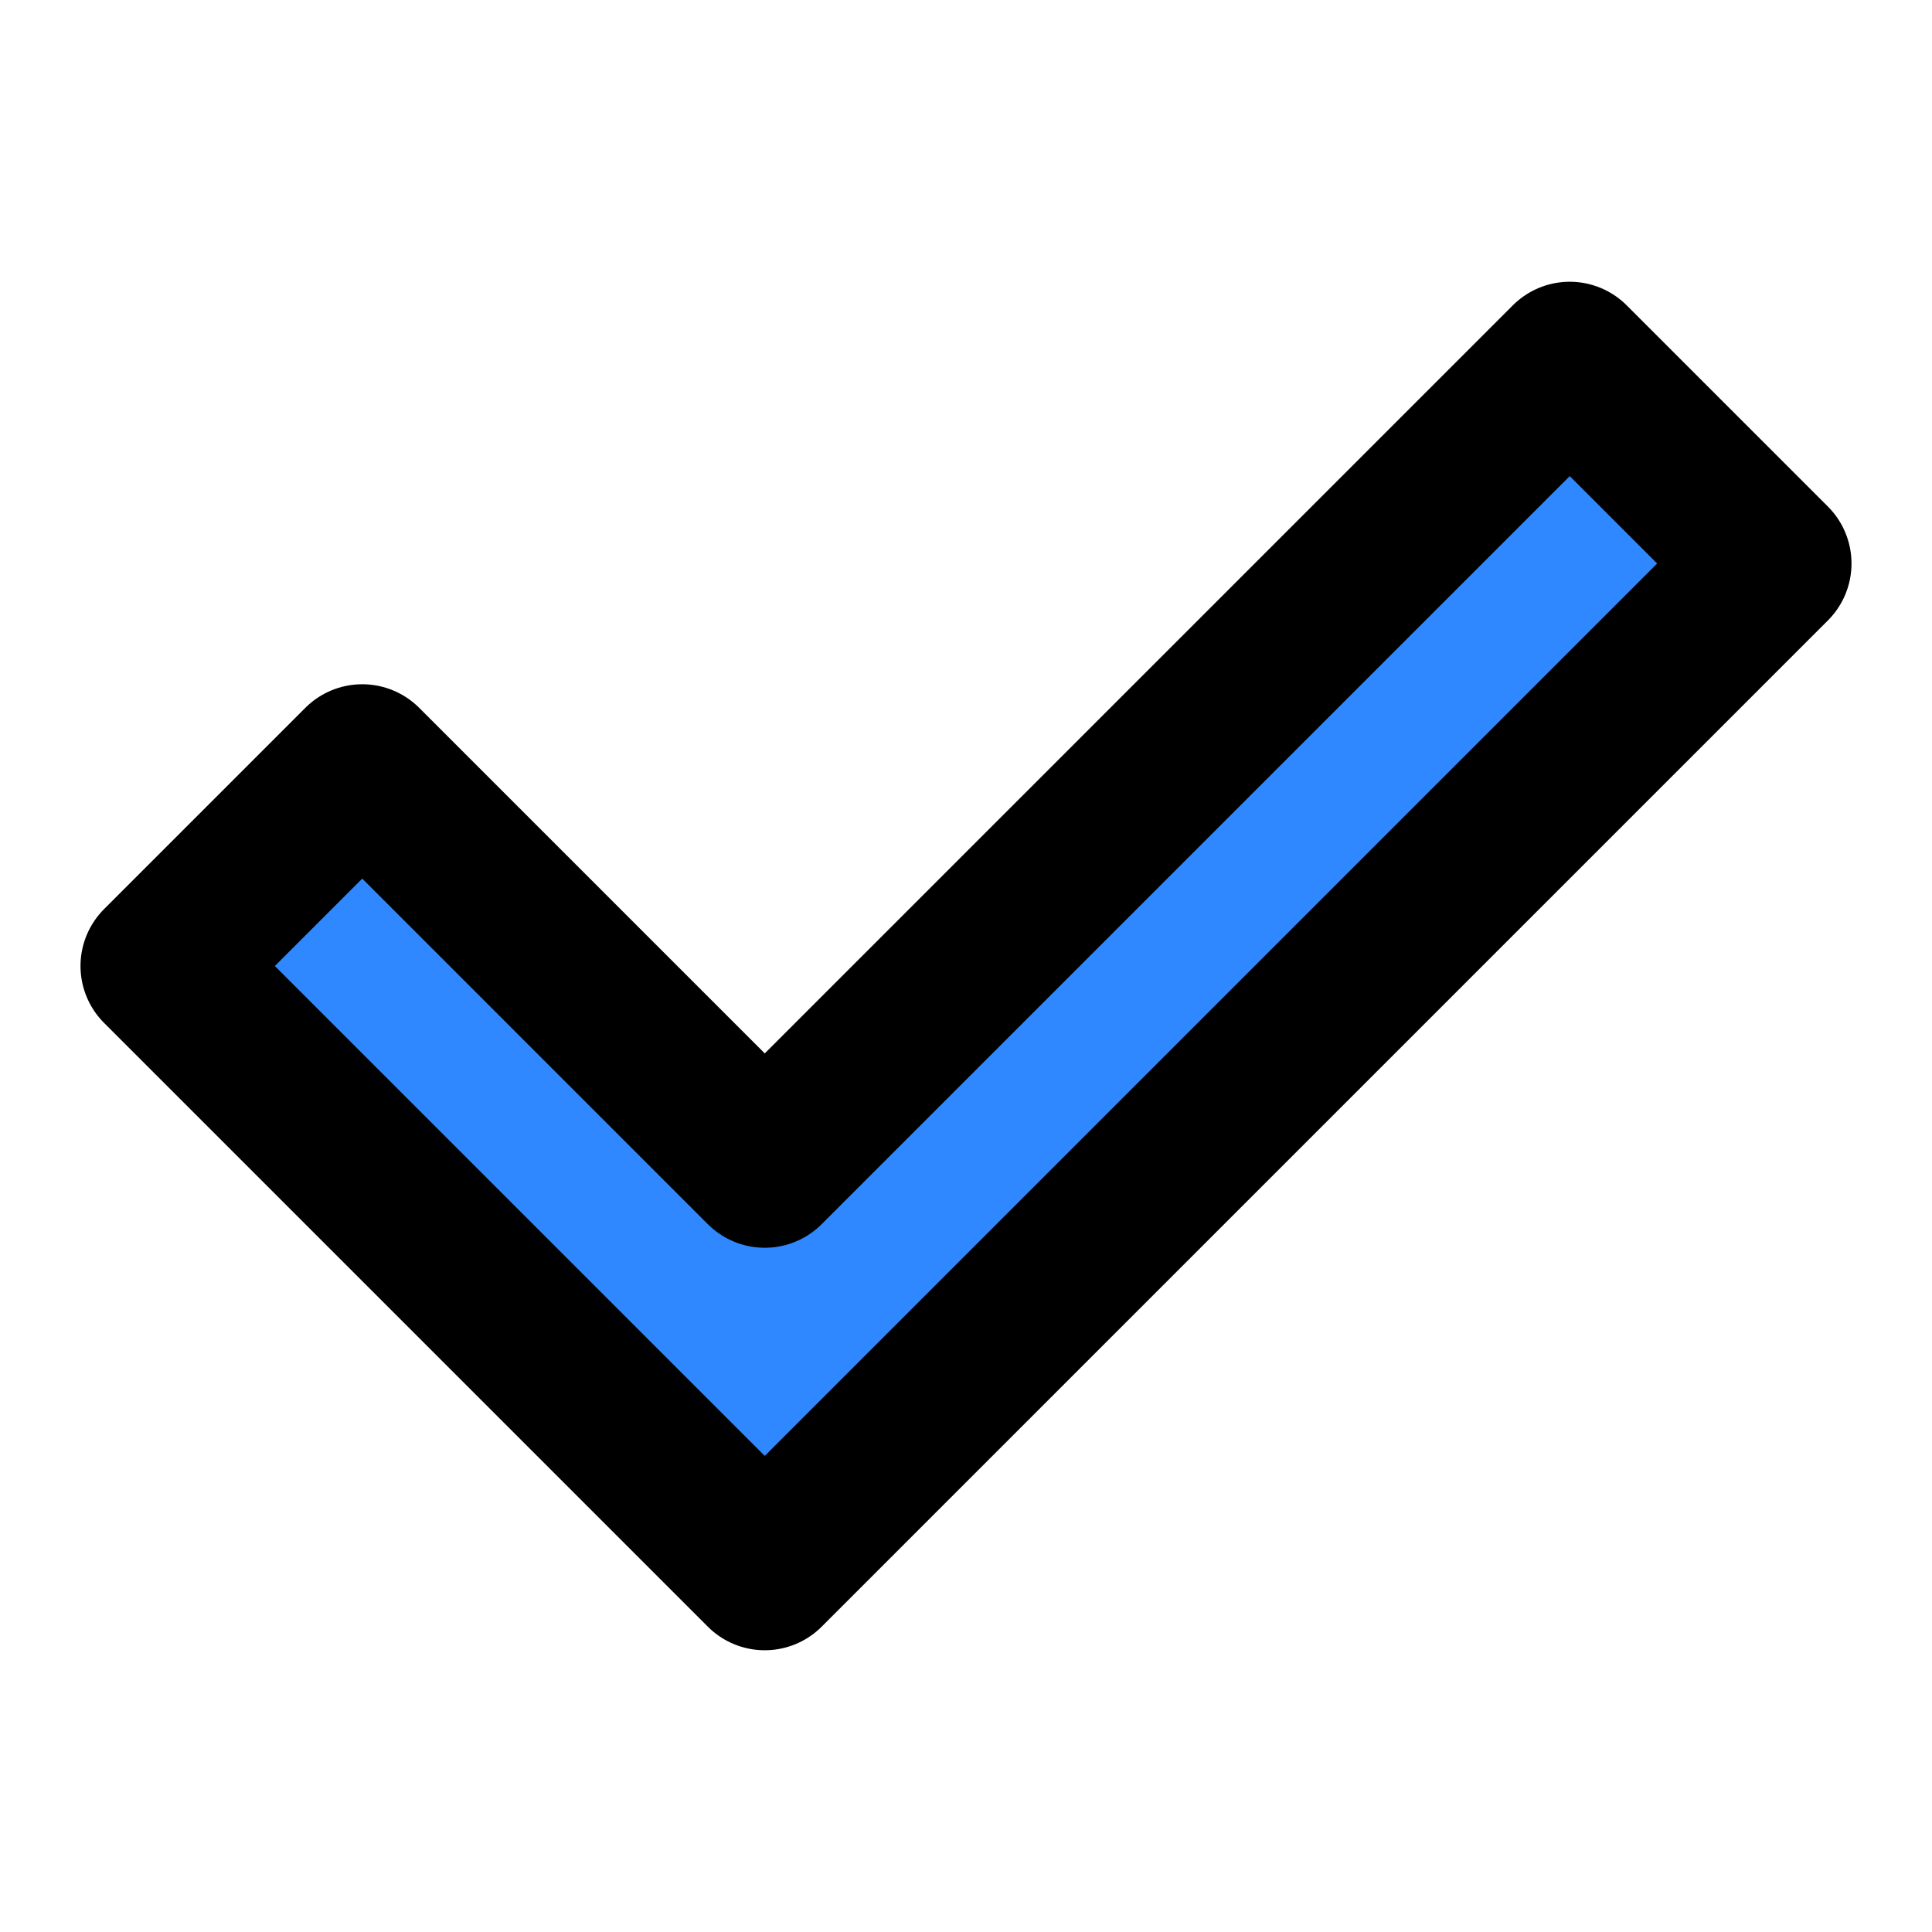
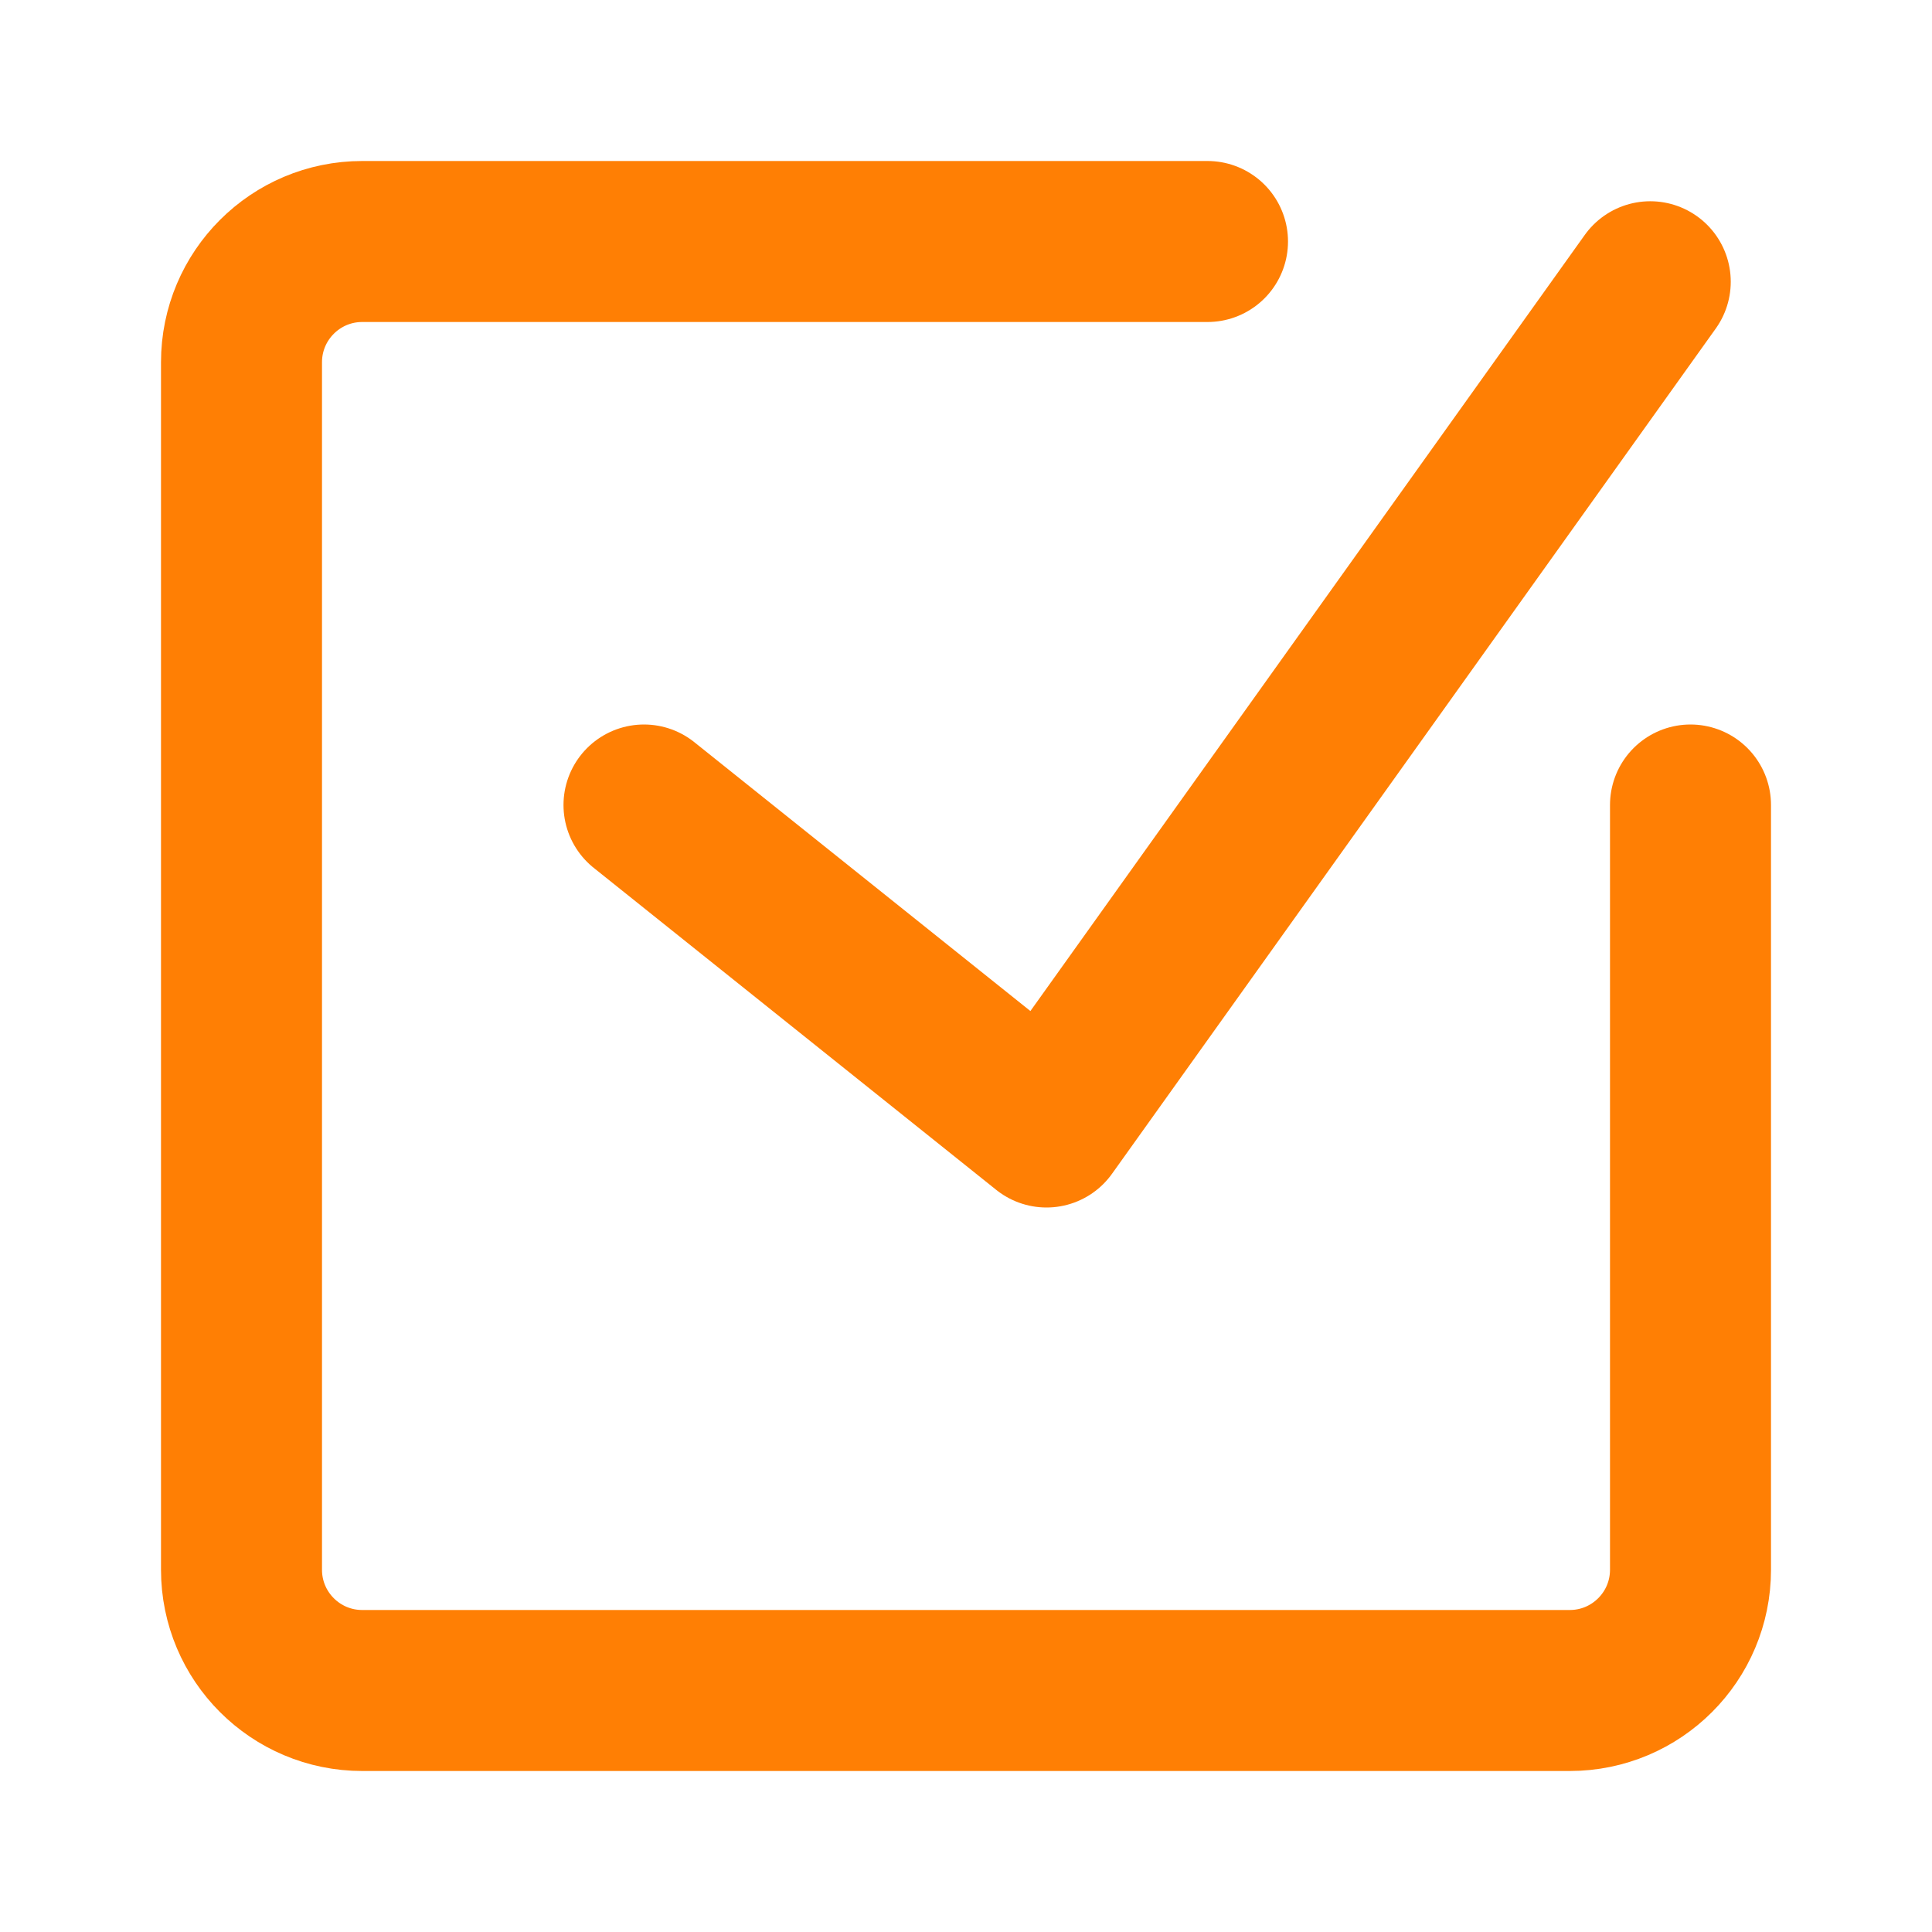
<svg xmlns="http://www.w3.org/2000/svg" width="1em" height="1em" viewBox="0 0 48 48">
-   <path fill="#2f88ff" fill-rule="evenodd" stroke="#000" stroke-linecap="round" stroke-linejoin="round" stroke-width="4" d="M4 24L9 19L19 29L39 9L44 14L19 39L4 24Z" clip-rule="evenodd" />
+   <g fill="none" stroke="#ff7f04" stroke-linecap="round" stroke-linejoin="round" stroke-width="4">
+     <path d="M42 20v19a3 3 0 0 1-3 3H9a3 3 0 0 1-3-3V9a3 3 0 0 1 3-3h21" />
+     <path d="m16 20l10 8L41 7" />
+   </g>
</svg>
